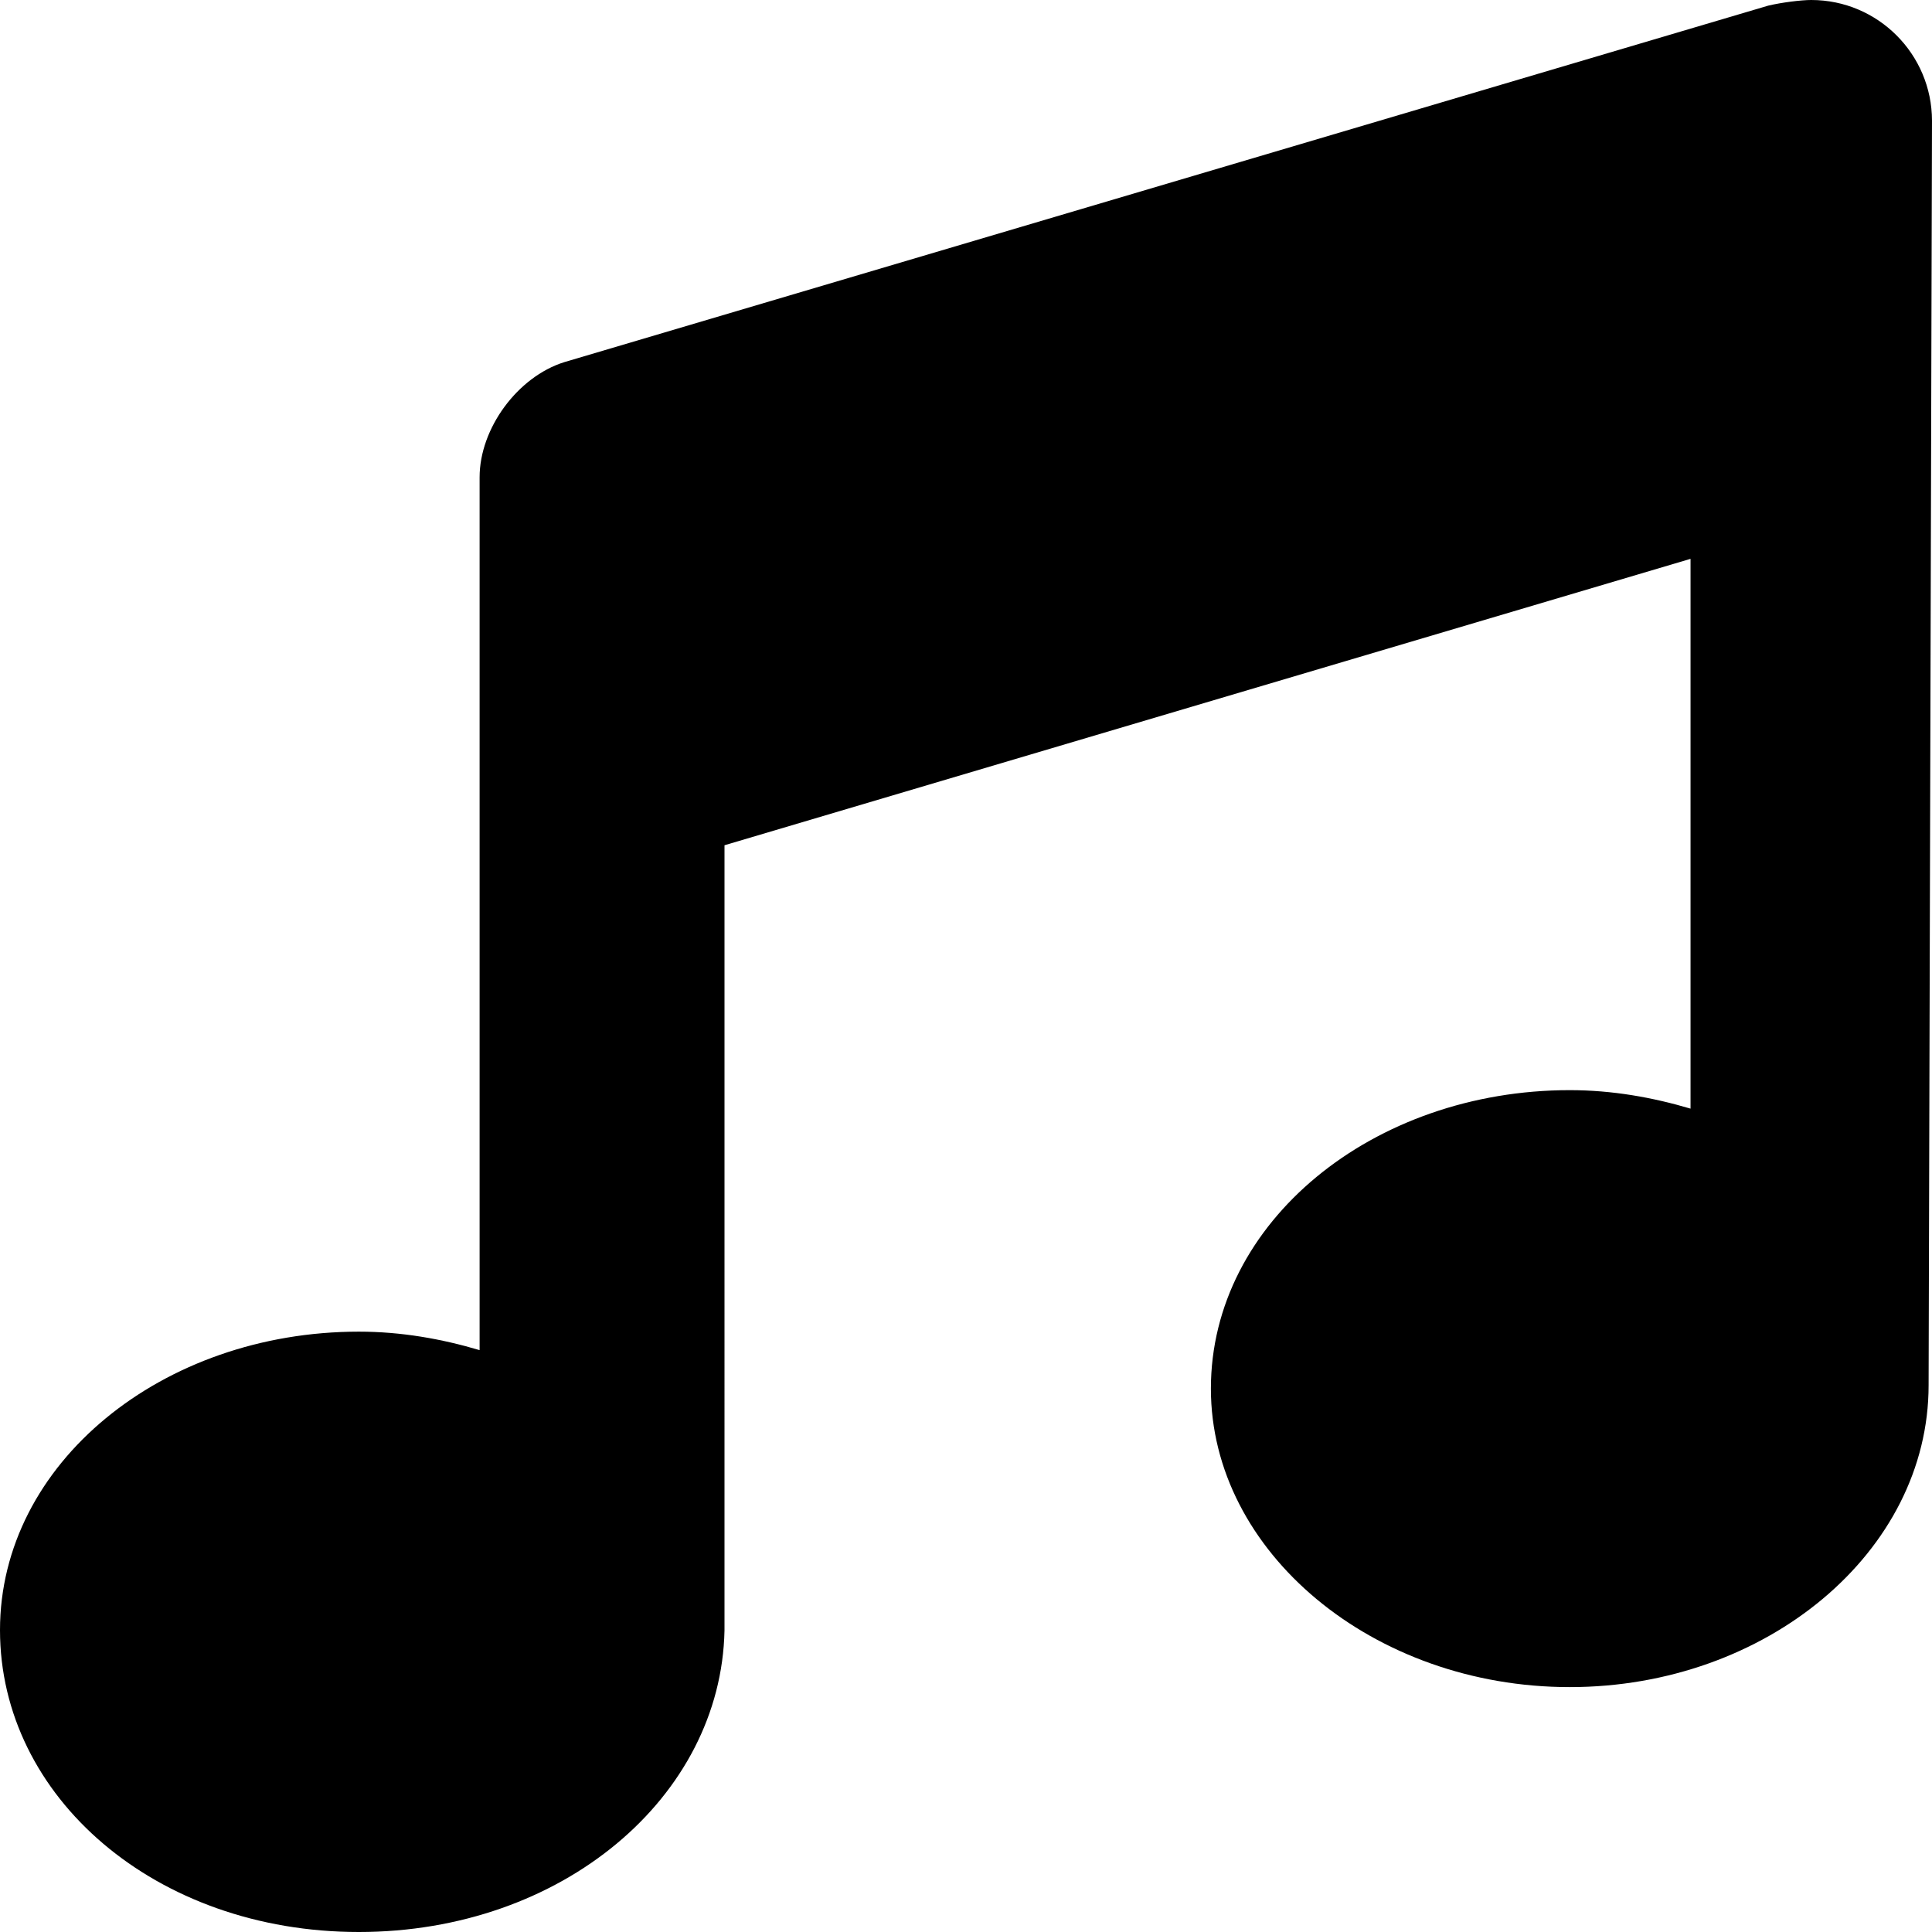
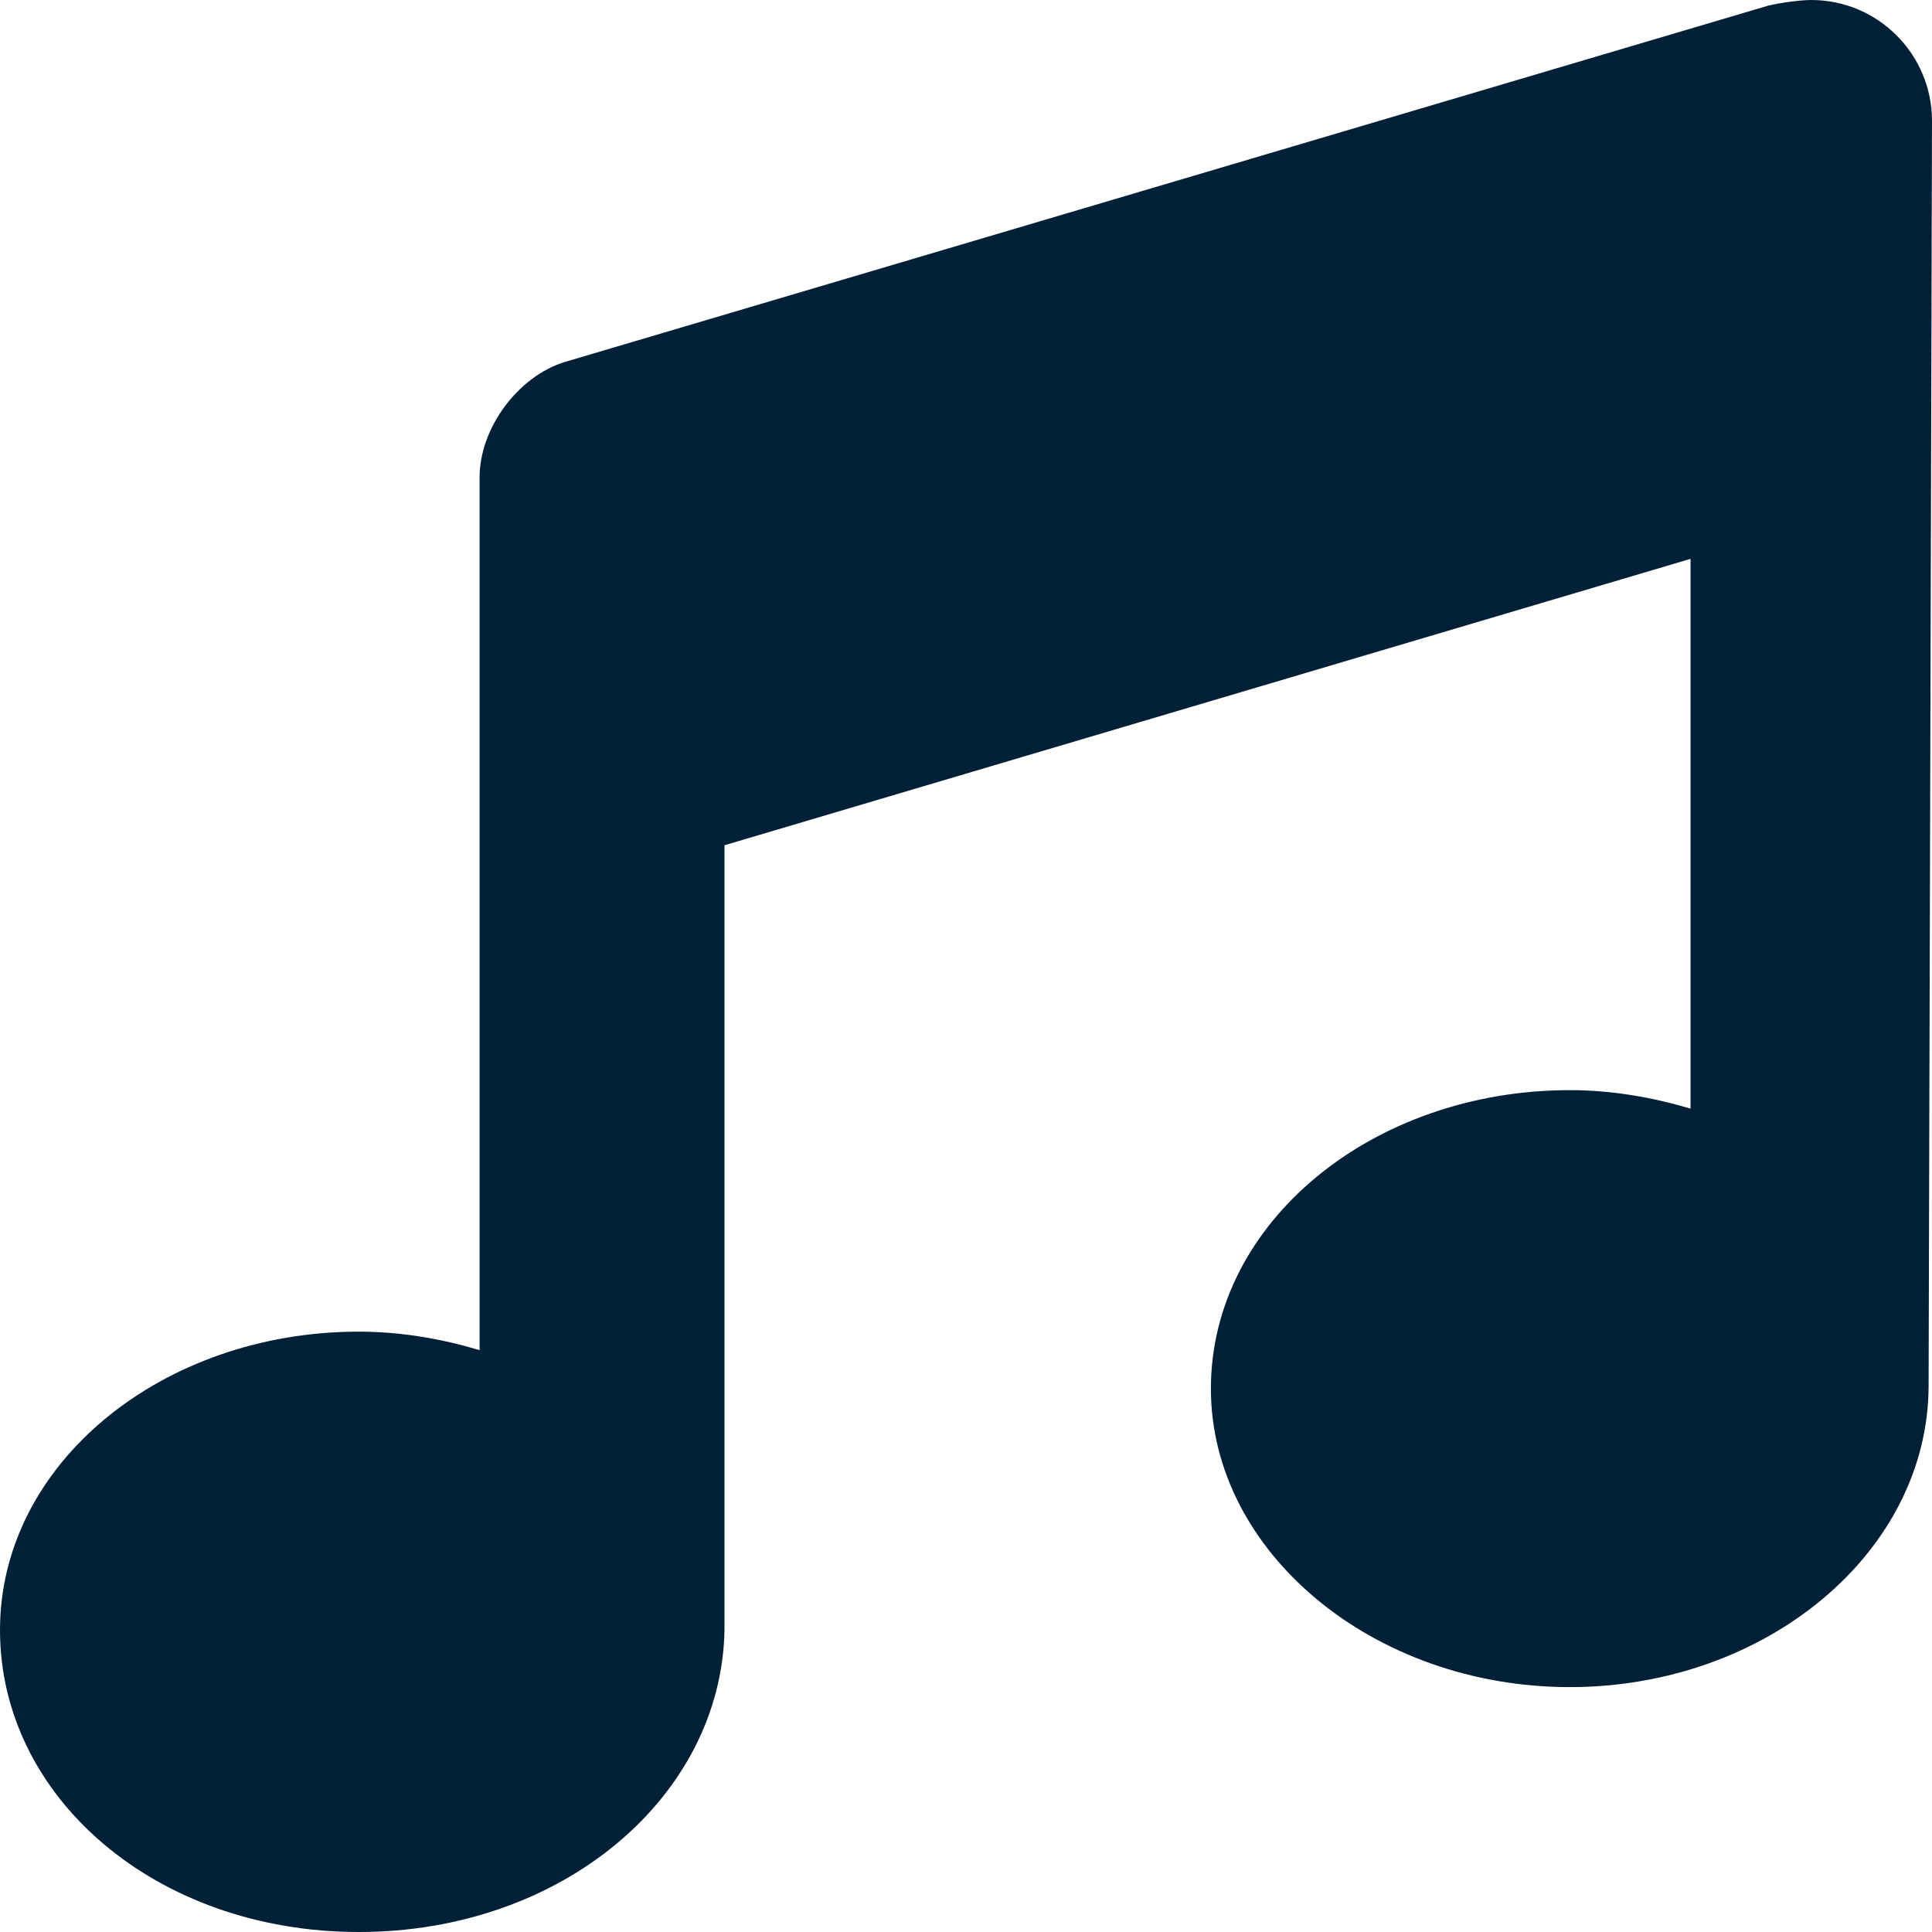
- <svg xmlns="http://www.w3.org/2000/svg" viewBox="0 0 512 512">
+ <svg xmlns="http://www.w3.org/2000/svg" fill="#002038" viewBox="0 0 512 512">
  <path d="M511.1 367.1c0 44.18-42.98 80-95.1 80s-95.1-35.82-95.1-79.1c0-44.18 42.98-79.1 95.1-79.1c11.28 0 21.95 1.92 32.01 4.898V148.1L192 224l-.002 208.1C191.1 476.2 149 512 95.1 512S0 476.2 0 432c0-44.18 42.98-79.1 95.1-79.1c11.28 0 21.95 1.92 32 4.898V126.5c0-12.97 10.06-26.63 22.41-30.52l319.1-94.49C472.1 .661 477.3 0 480 0c17.66 0 31.97 14.34 32 31.99L511.1 367.1z" />
</svg>
